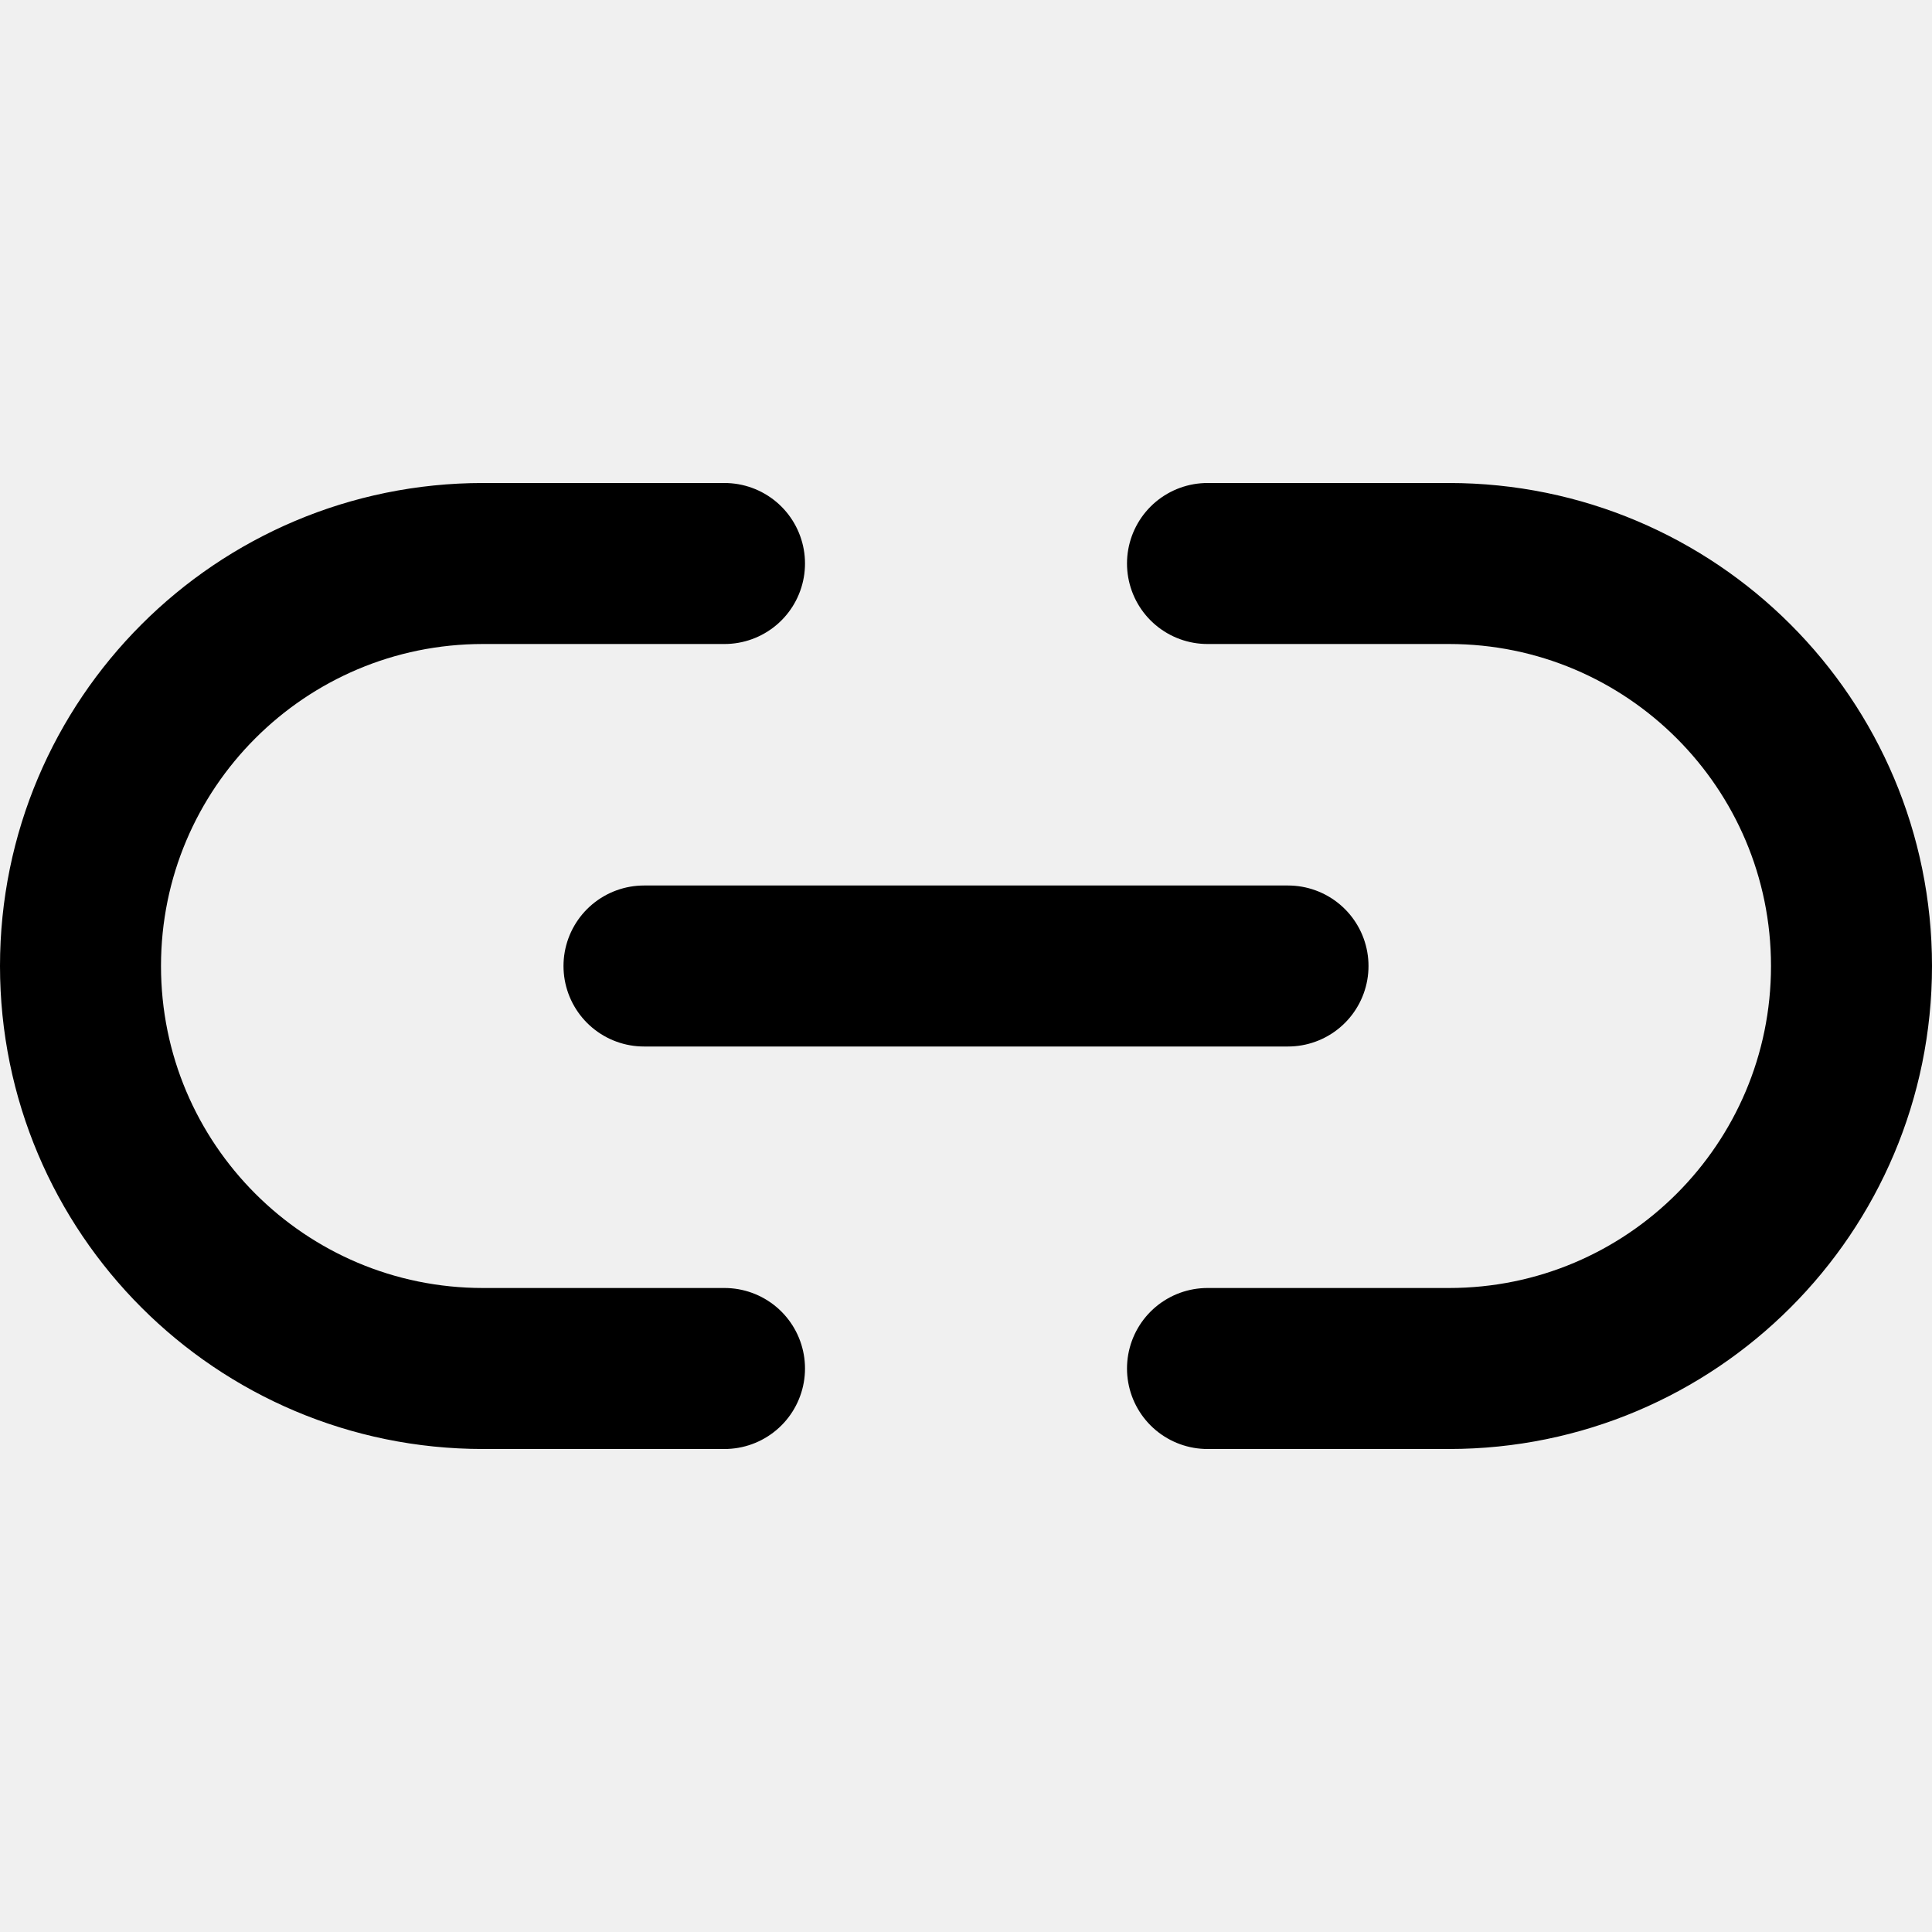
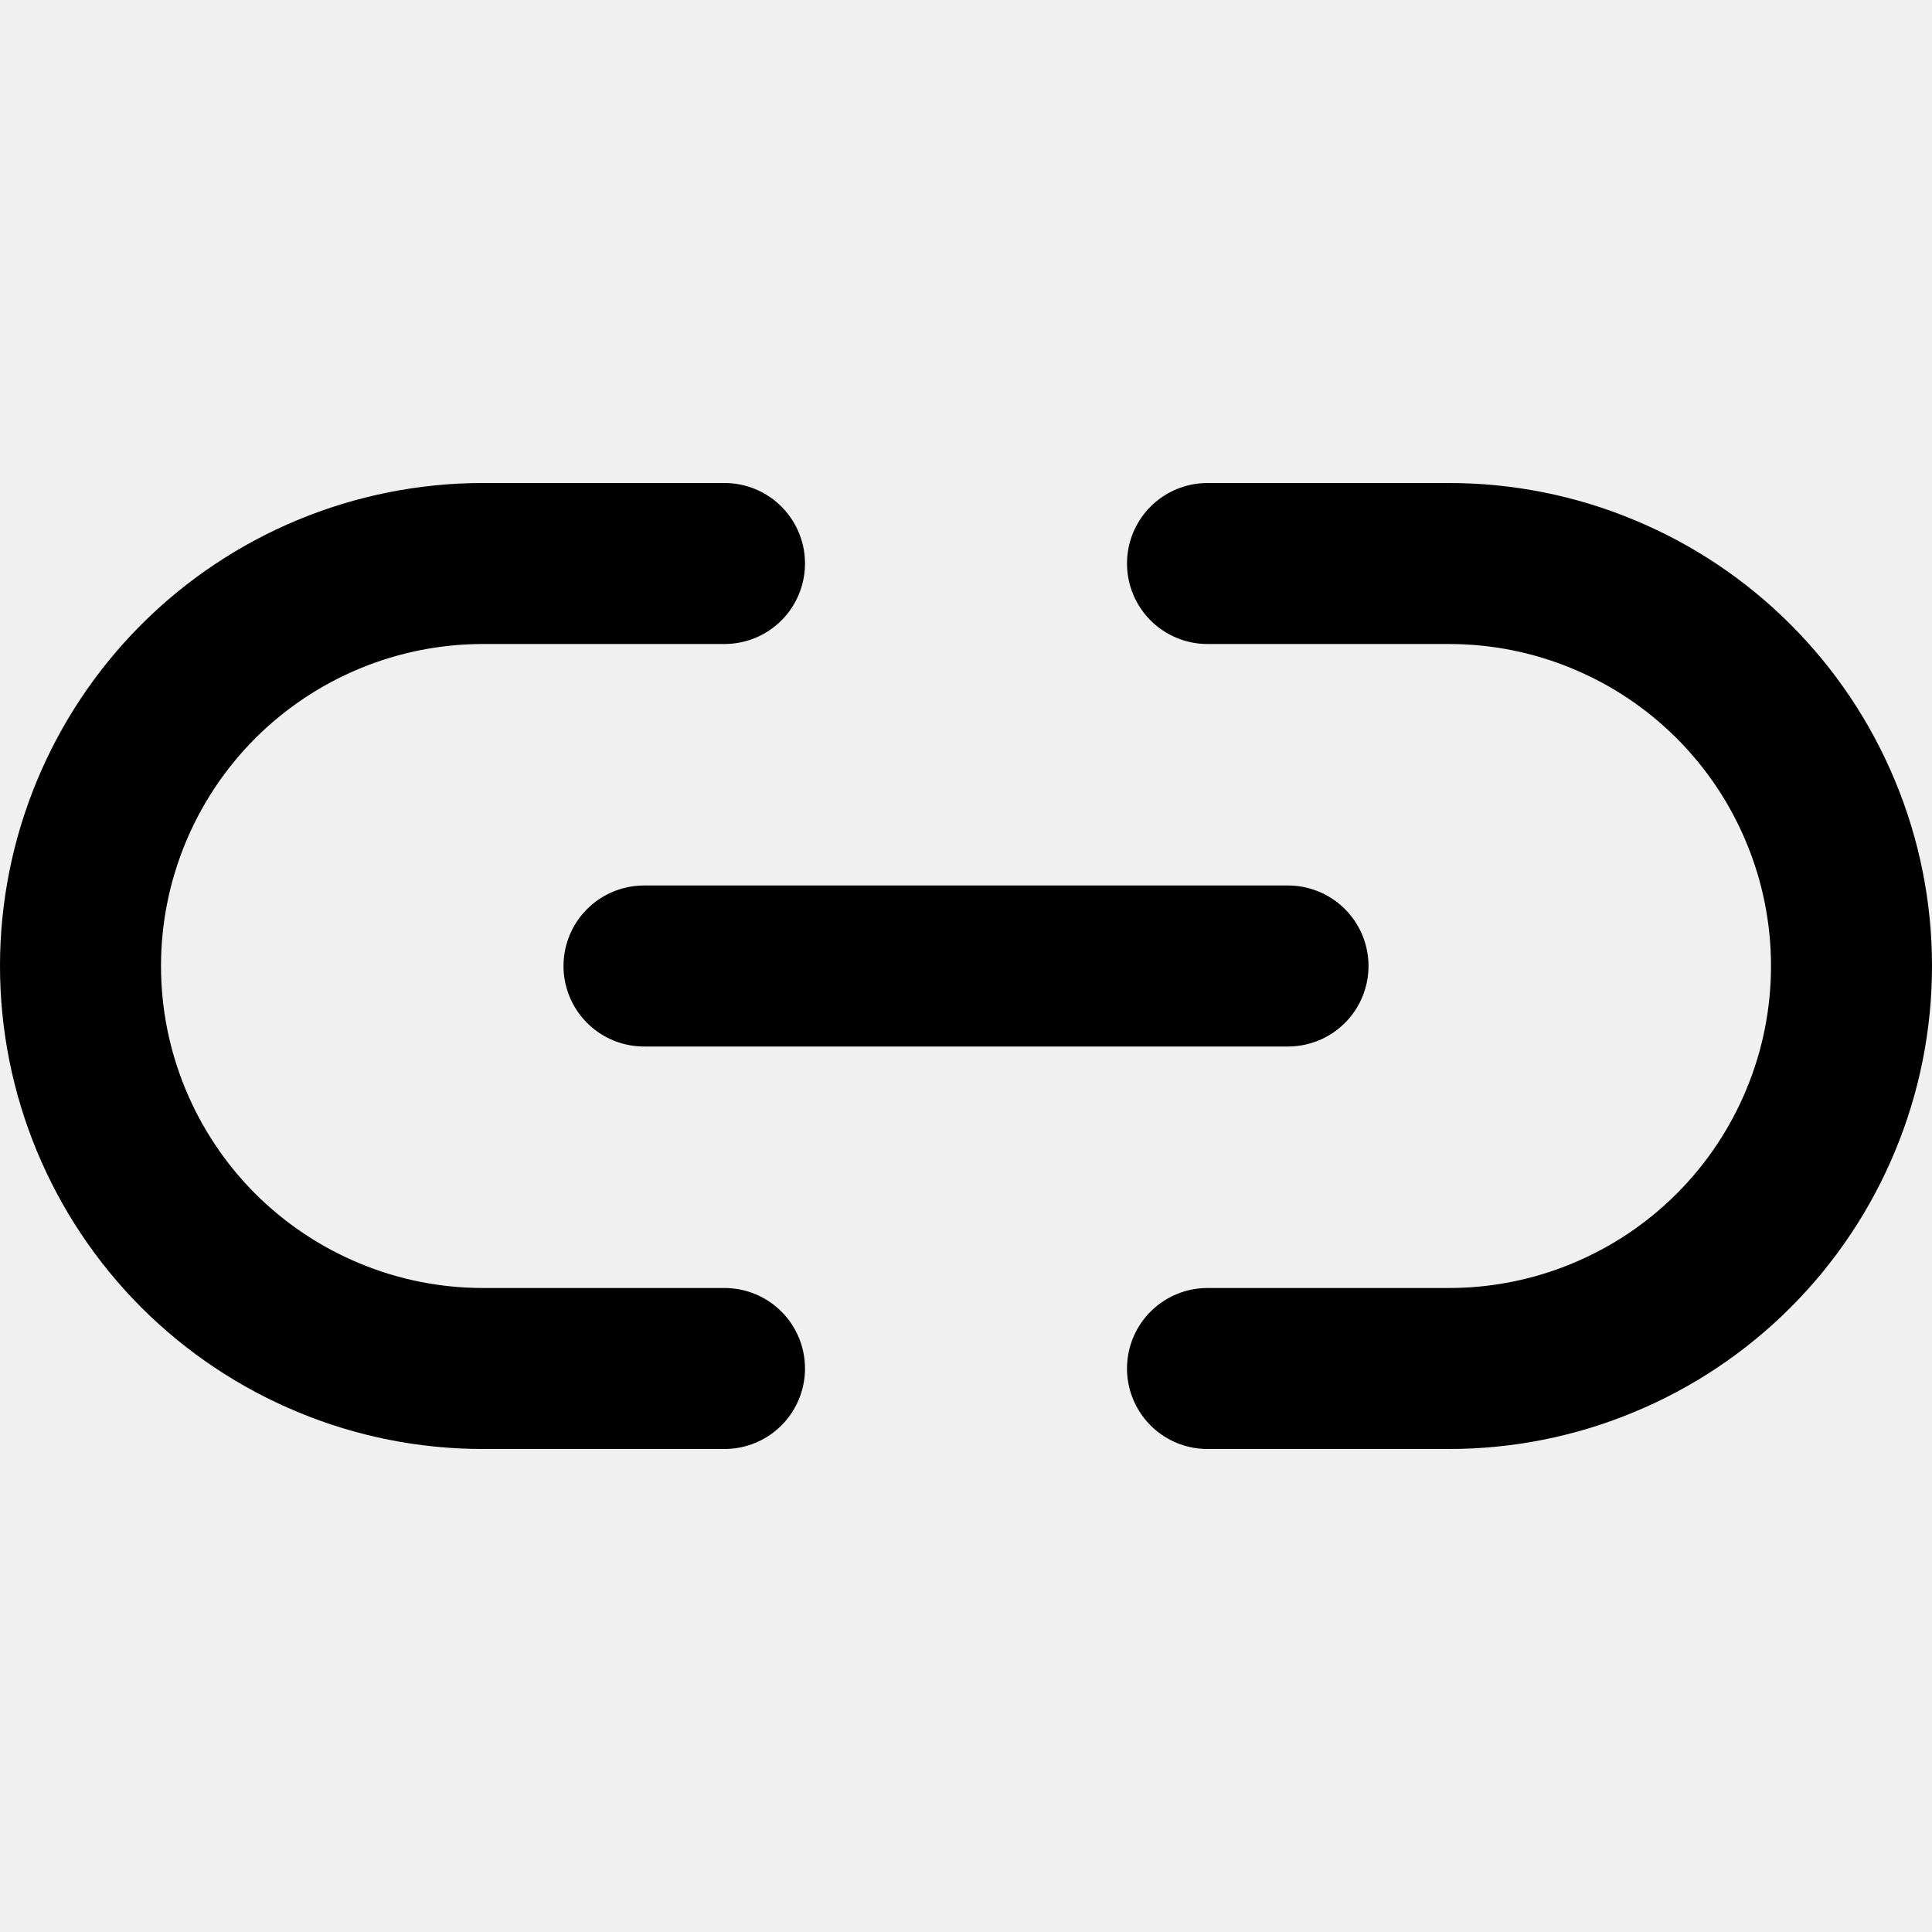
- <svg xmlns="http://www.w3.org/2000/svg" viewBox="0 0 24 24" fill="none">
-   <g clip-path="url(#clip0_210_783)" stroke="currentColor" stroke-width="2" stroke-linecap="round" stroke-linejoin="round">
-     <path d="M8 12h8" />
-     <path d="M15 7h3a5 5 0 110 10h-3m-6 0H6A5 5 0 116 7h3" />
+ <svg xmlns="http://www.w3.org/2000/svg" width="24" height="24" viewBox="0 0 24 24" fill="none">
+   <g clip-path="url(#clip0_210_783)">
+     <path d="M8 12H16" stroke="currentColor" stroke-width="2" stroke-linecap="round" stroke-linejoin="round" />
+     <path d="M15 7H18C18.657 7 19.307 7.129 19.913 7.381C20.52 7.632 21.071 8 21.535 8.464C22 8.929 22.368 9.48 22.619 10.087C22.871 10.693 23 11.343 23 12C23 12.657 22.871 13.307 22.619 13.913C22.368 14.52 22 15.071 21.535 15.536C21.071 16 20.52 16.368 19.913 16.619C19.307 16.871 18.657 17 18 17H15M9 17H6C5.343 17 4.693 16.871 4.087 16.619C3.48 16.368 2.929 16 2.464 15.536C1.527 14.598 1 13.326 1 12C1 10.674 1.527 9.402 2.464 8.464C3.402 7.527 4.674 7 6 7H9" stroke="currentColor" stroke-width="2" stroke-linecap="round" stroke-linejoin="round" />
  </g>
  <defs>
    <clipPath id="clip0_210_783">
-       <path fill="#fff" d="M0 0h24v24H0z" />
+       <rect width="24" height="24" fill="white" />
    </clipPath>
  </defs>
</svg>
